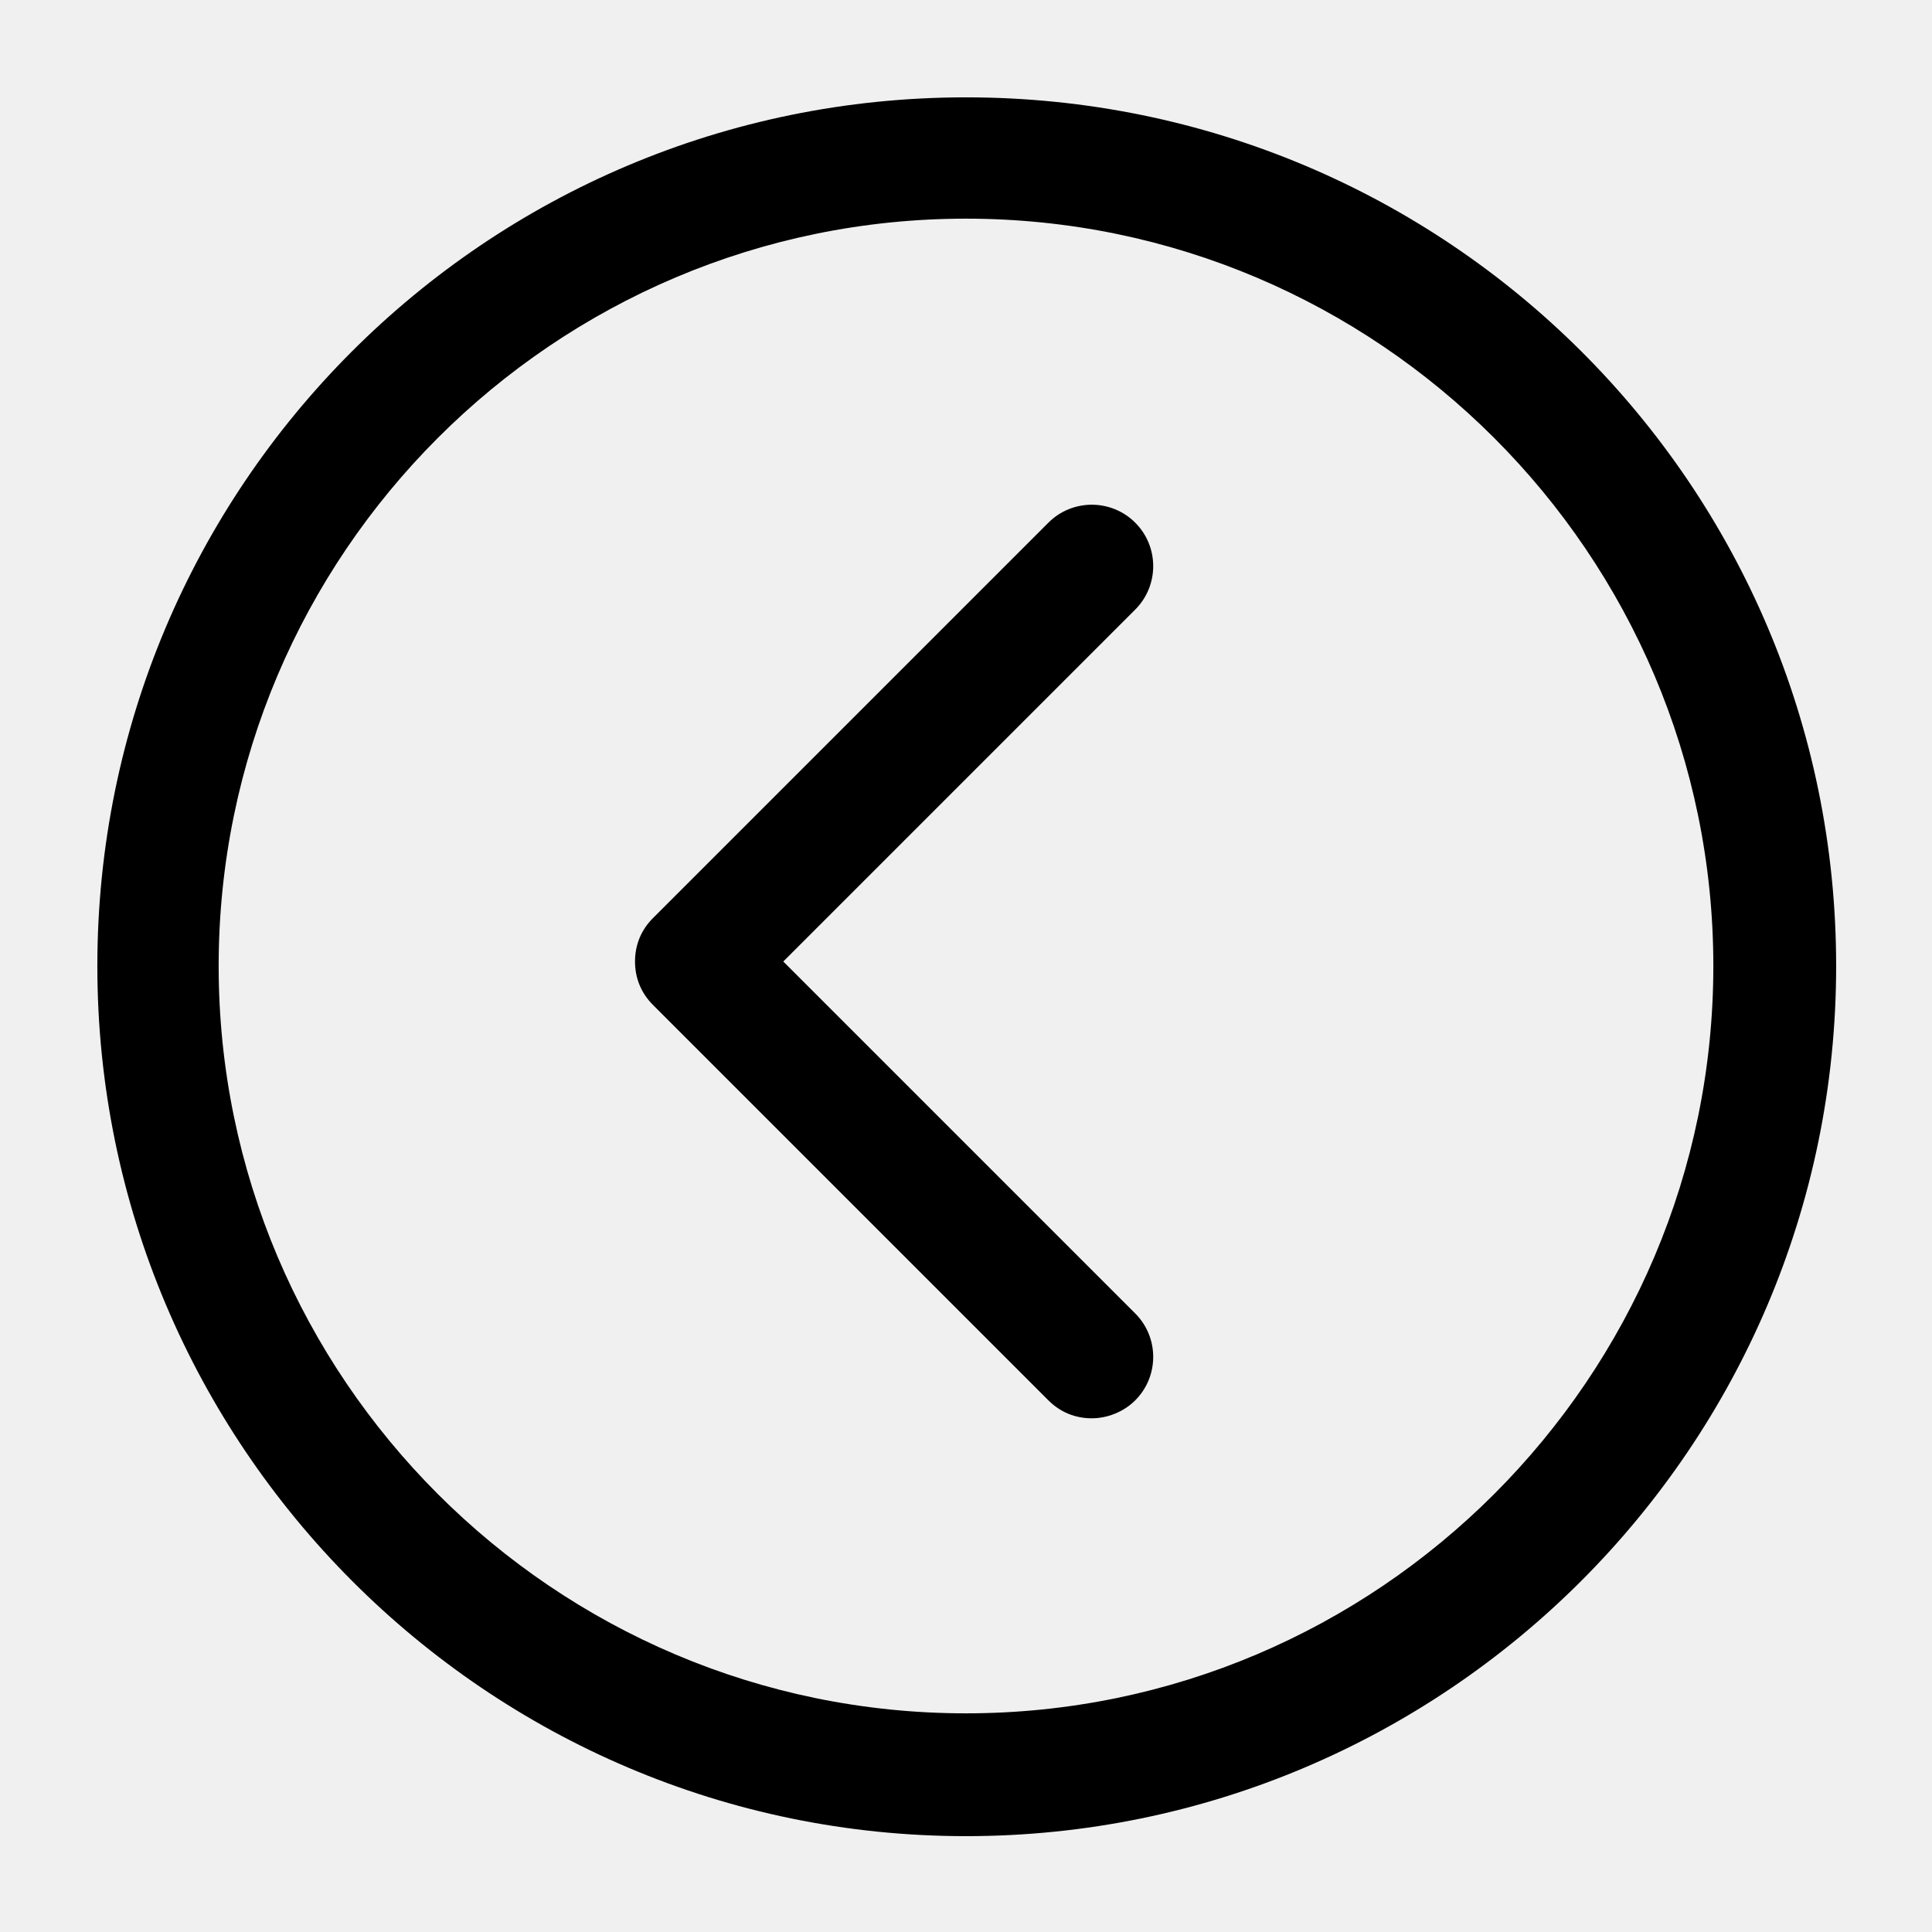
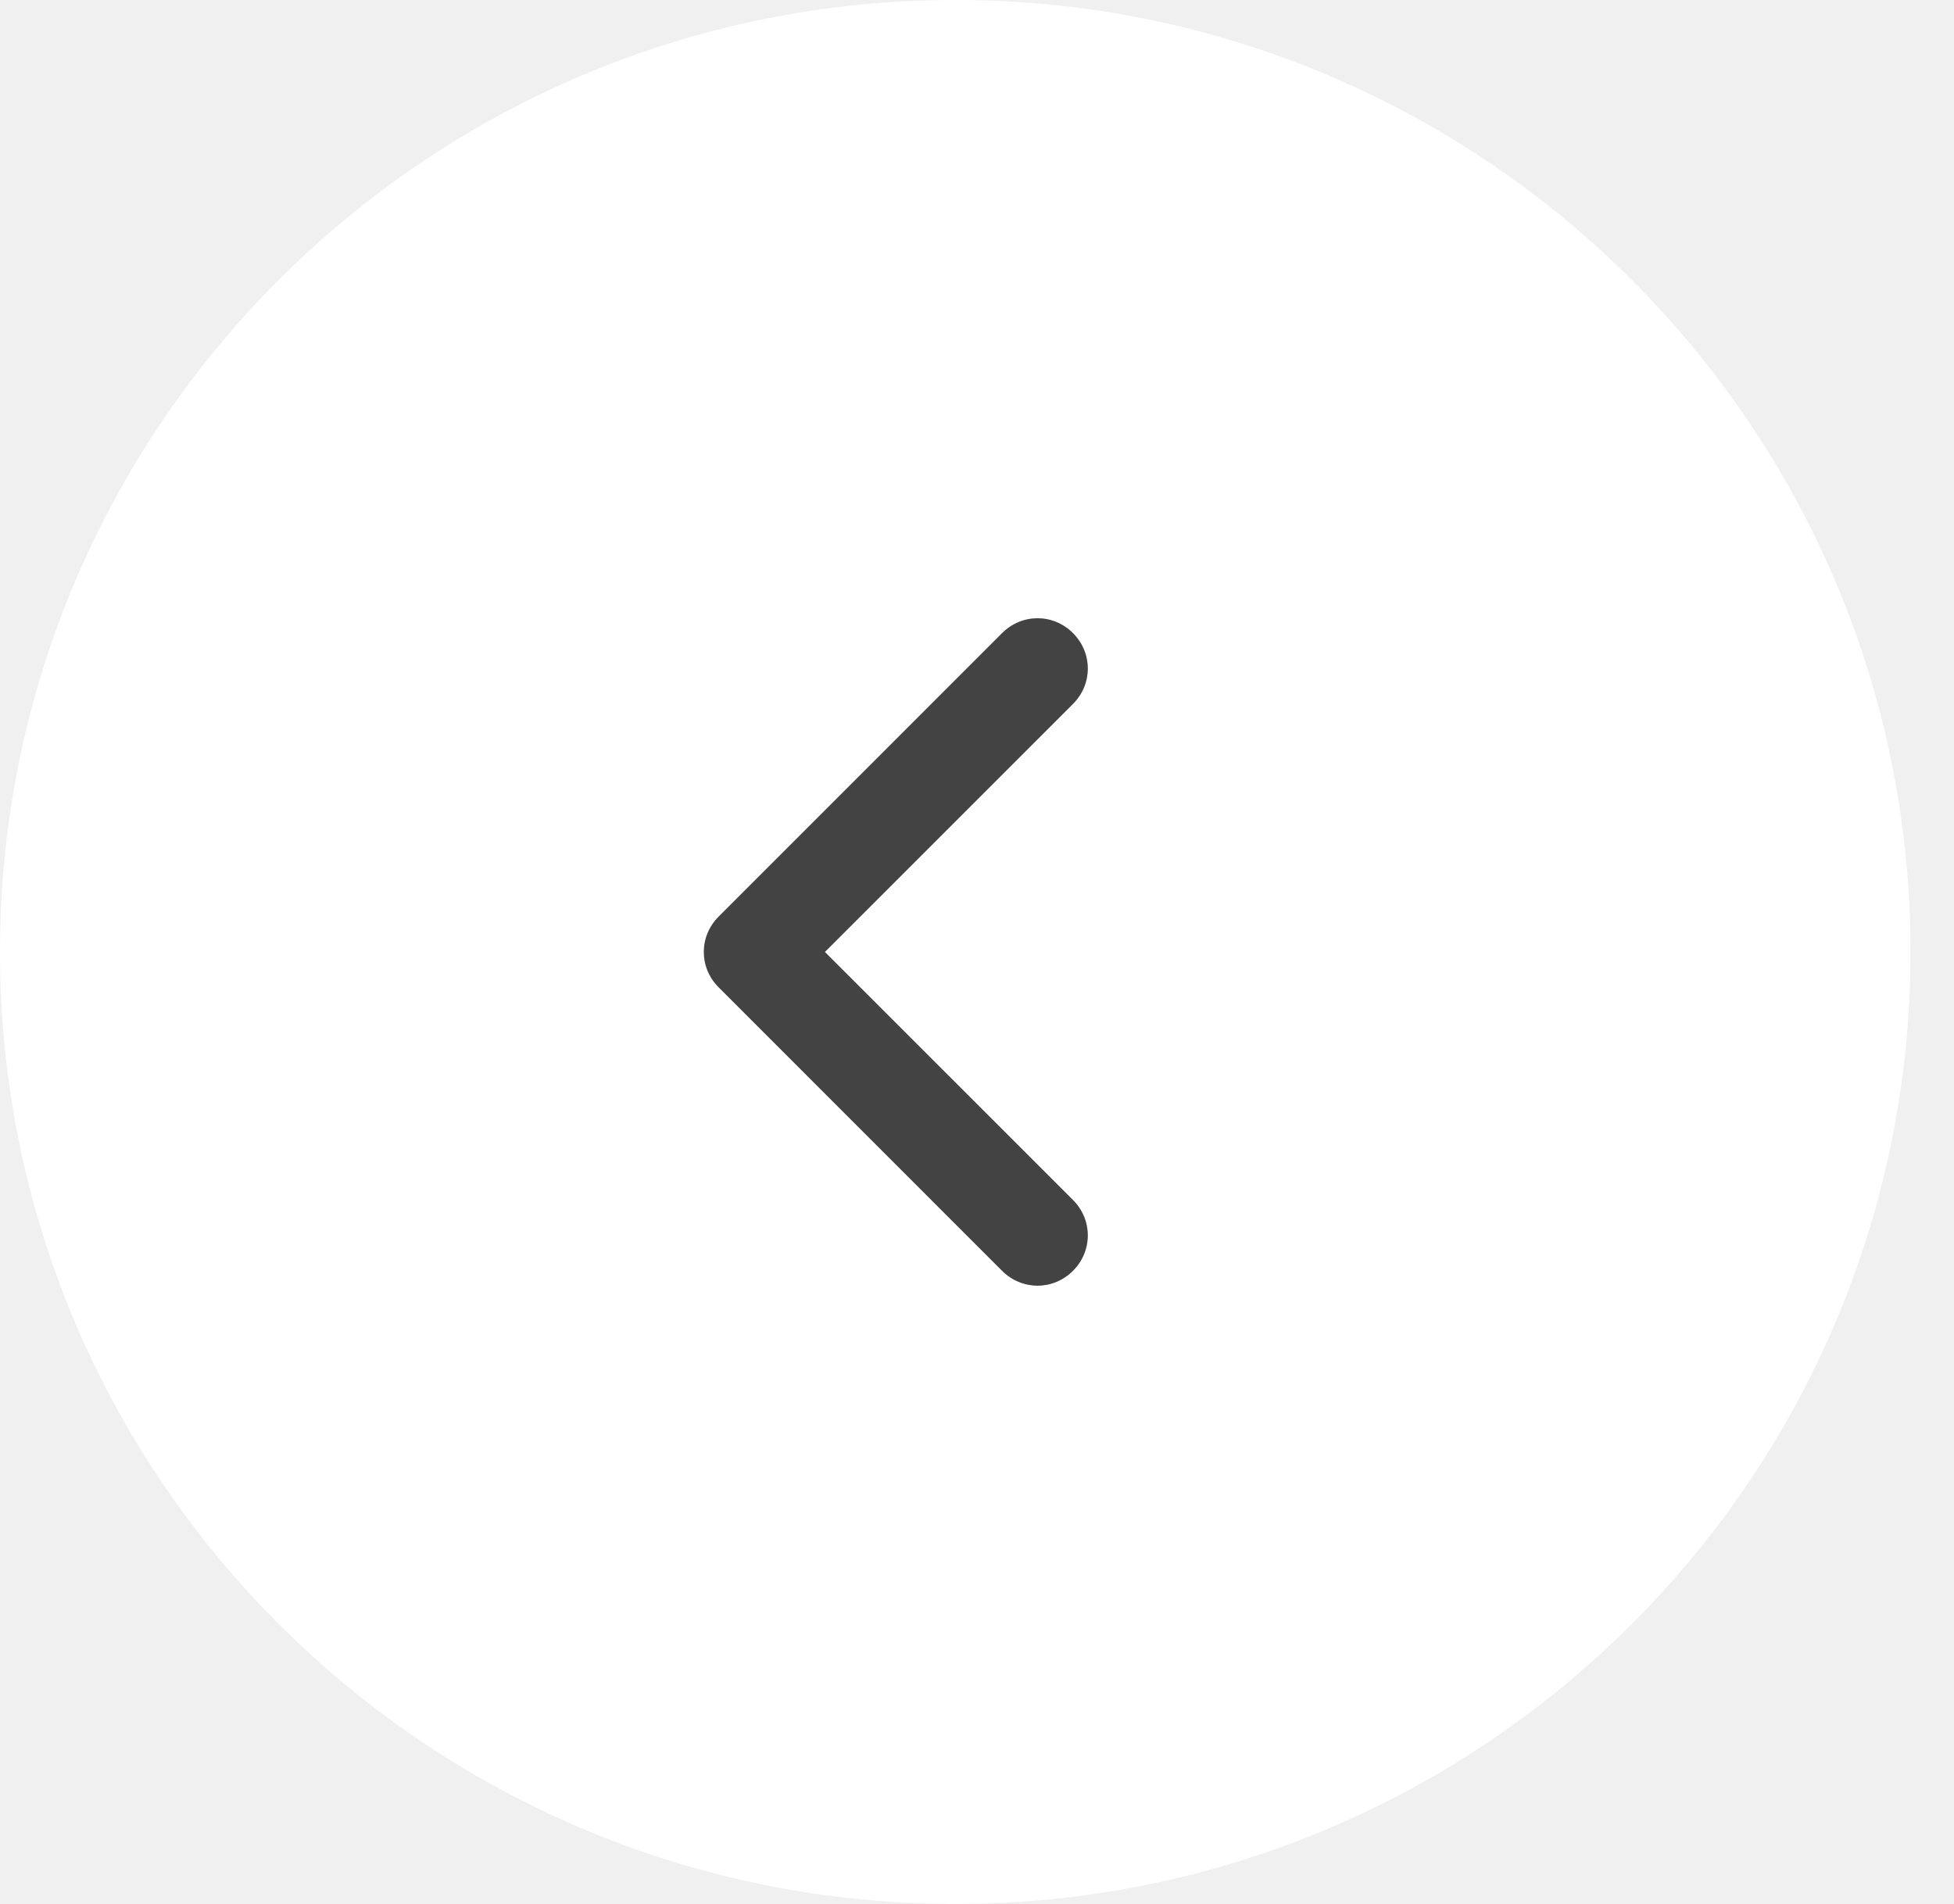
- <svg xmlns="http://www.w3.org/2000/svg" version="1.1" viewBox="0 0 129 129" enable-background="new 0 0 129 129">
-   <path d="m64.5,122.6c32,0 58.1-26 58.1-58.1s-26-58-58.1-58-58,26-58,58 26,58.1 58,58.1zm0-108c27.5,5.32907e-15 49.9,22.4 49.9,49.9s-22.4,49.9-49.9,49.9-49.9-22.4-49.9-49.9 22.4-49.9 49.9-49.9z" />
-   <path d="m70,93.5c0.8,0.8 1.8,1.2 2.9,1.2 1,0 2.1-0.4 2.9-1.2 1.6-1.6 1.6-4.2 0-5.8l-23.5-23.5 23.5-23.5c1.6-1.6 1.6-4.2 0-5.8s-4.2-1.6-5.8,0l-26.4,26.4c-0.8,0.8-1.2,1.8-1.2,2.9s0.4,2.1 1.2,2.9l26.4,26.4z" />
+ <svg xmlns="http://www.w3.org/2000/svg" width="39" height="38" viewBox="0 0 39 38" fill="none">
+   <path d="M19.066 38C29.596 38 38.132 29.493 38.132 19C38.132 8.507 29.596 0 19.066 0C8.536 0 0 8.507 0 19C0 29.493 8.536 38 19.066 38Z" fill="white" />
+   <path fill-rule="evenodd" clip-rule="evenodd" d="M21.416 23.95L16.465 19L21.416 14.05C21.811 13.654 21.811 13.032 21.416 12.636C21.02 12.24 20.397 12.24 20 12.636L14.344 18.293C13.948 18.689 13.948 19.311 14.344 19.707L20 25.364C20.397 25.76 21.02 25.76 21.416 25.364C21.811 24.968 21.811 24.346 21.416 23.95Z" fill="#434343" />
</svg>
